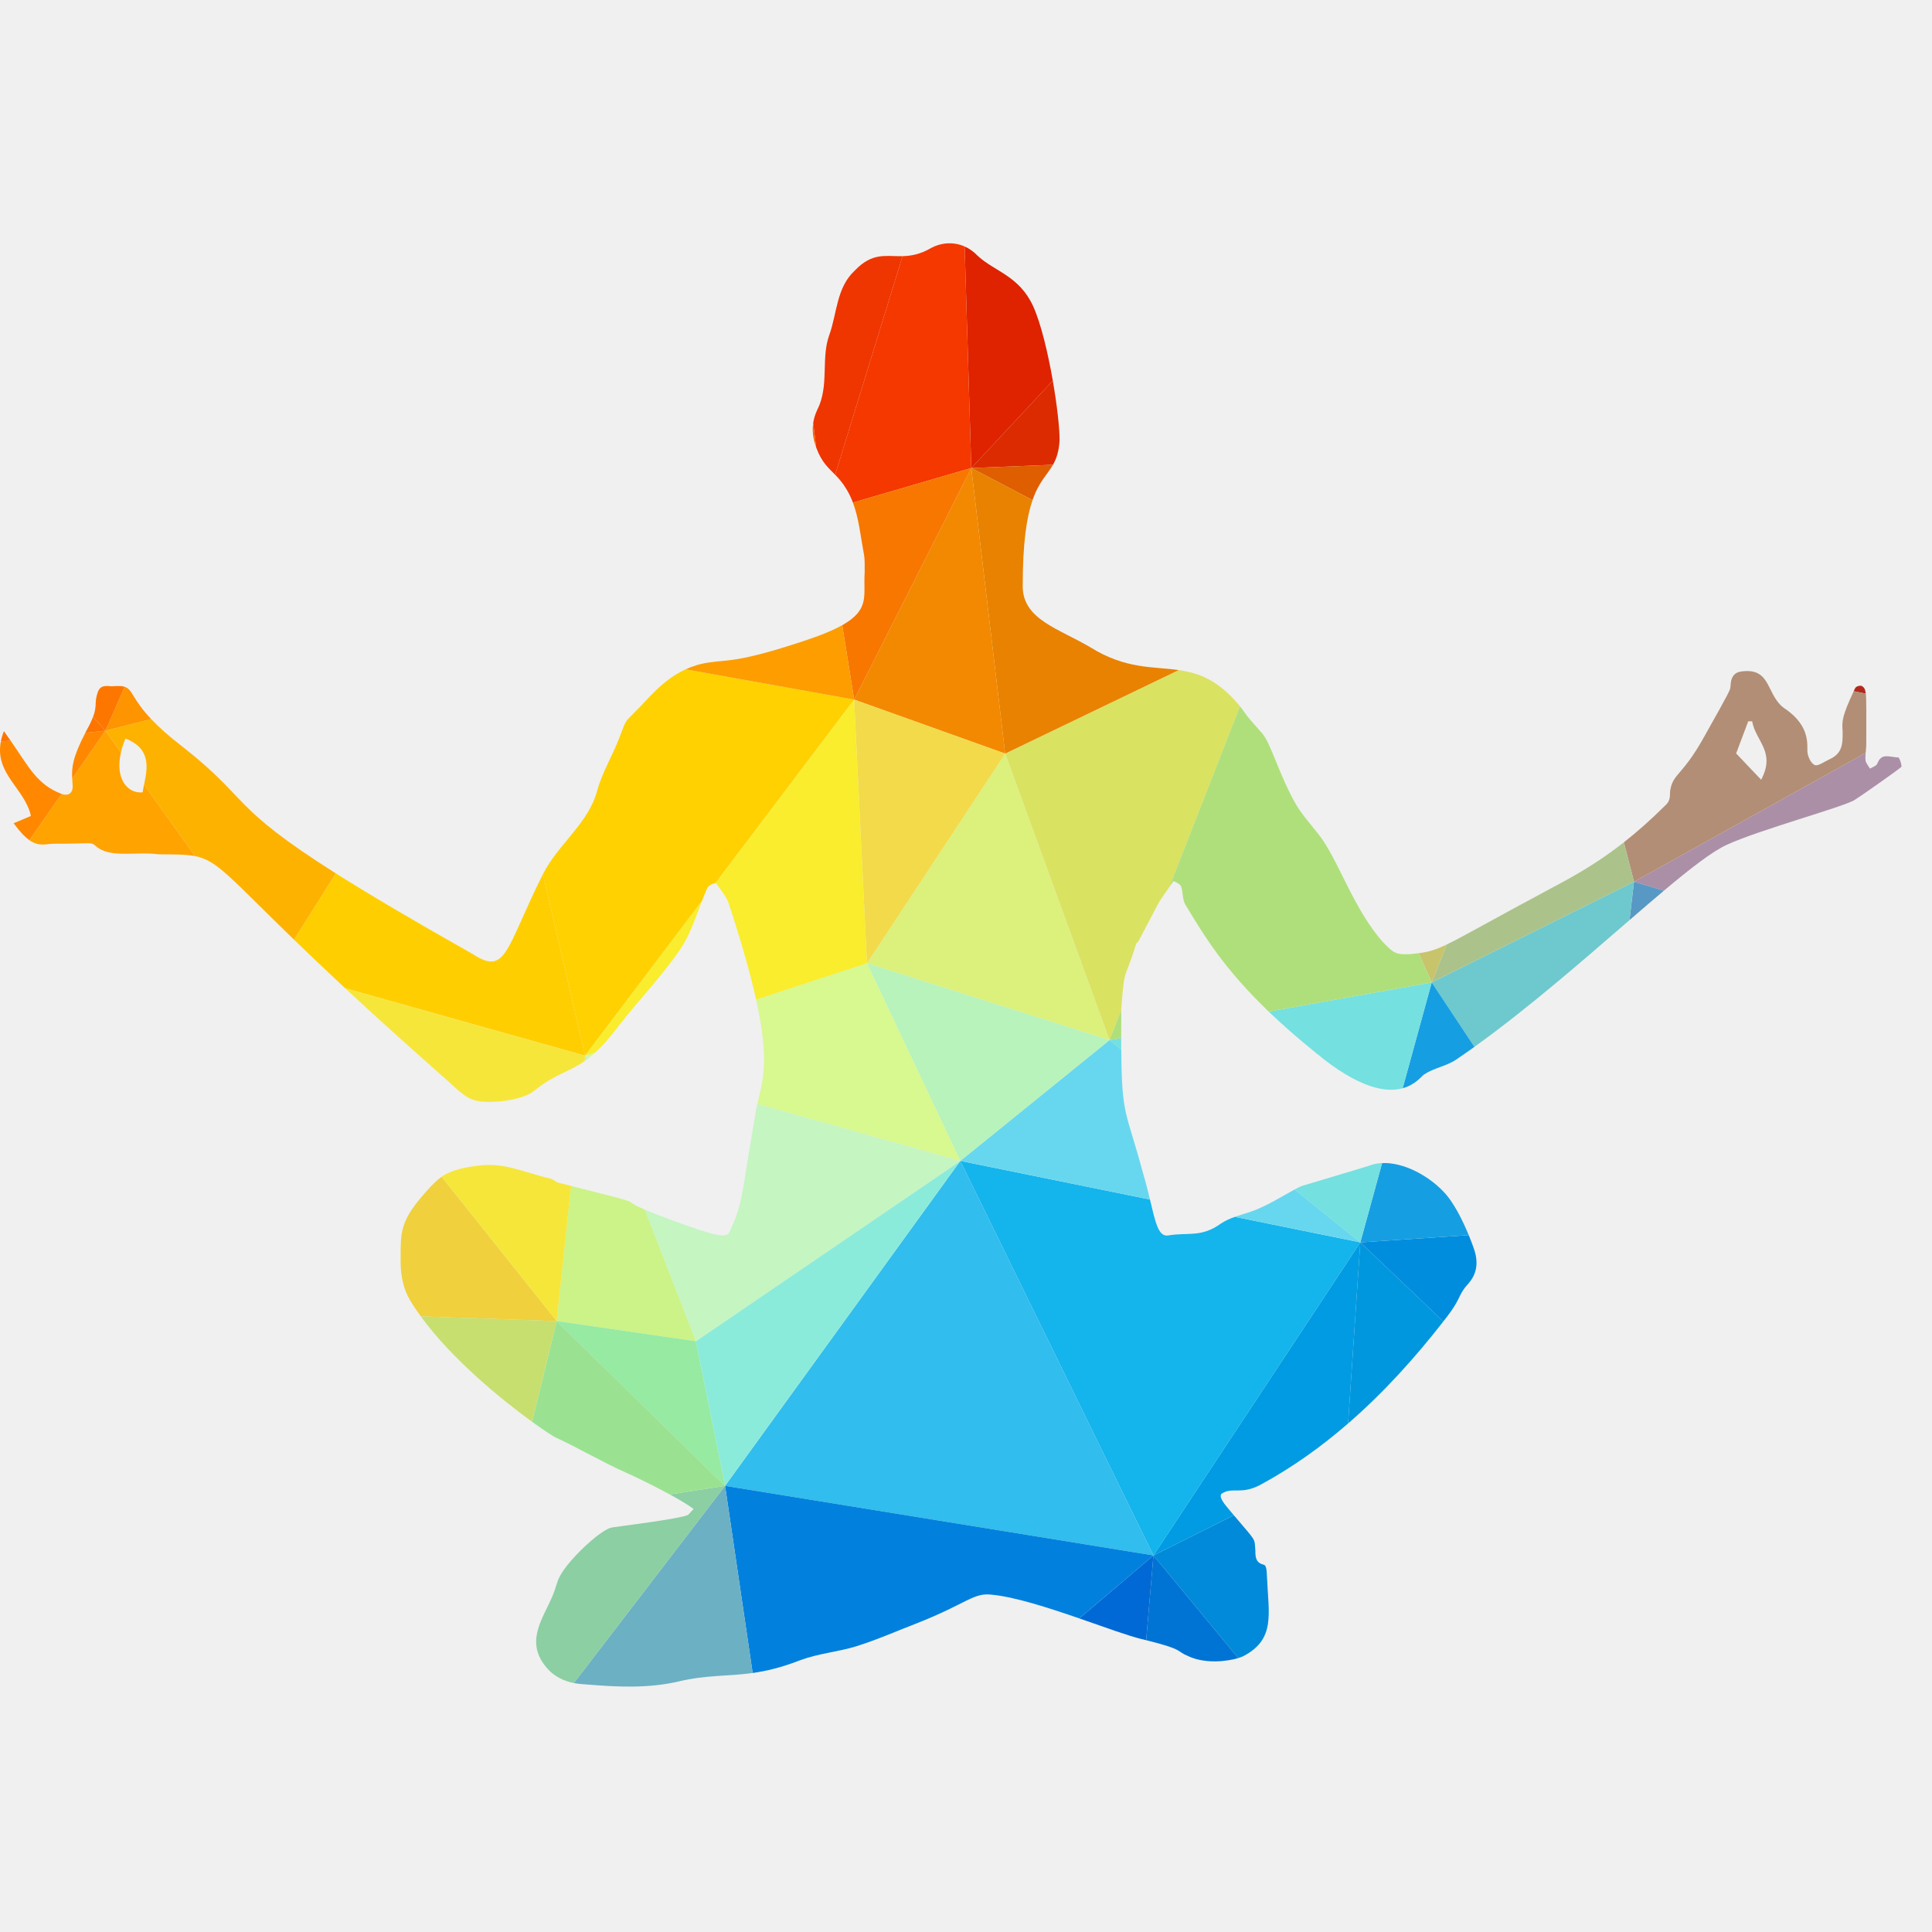
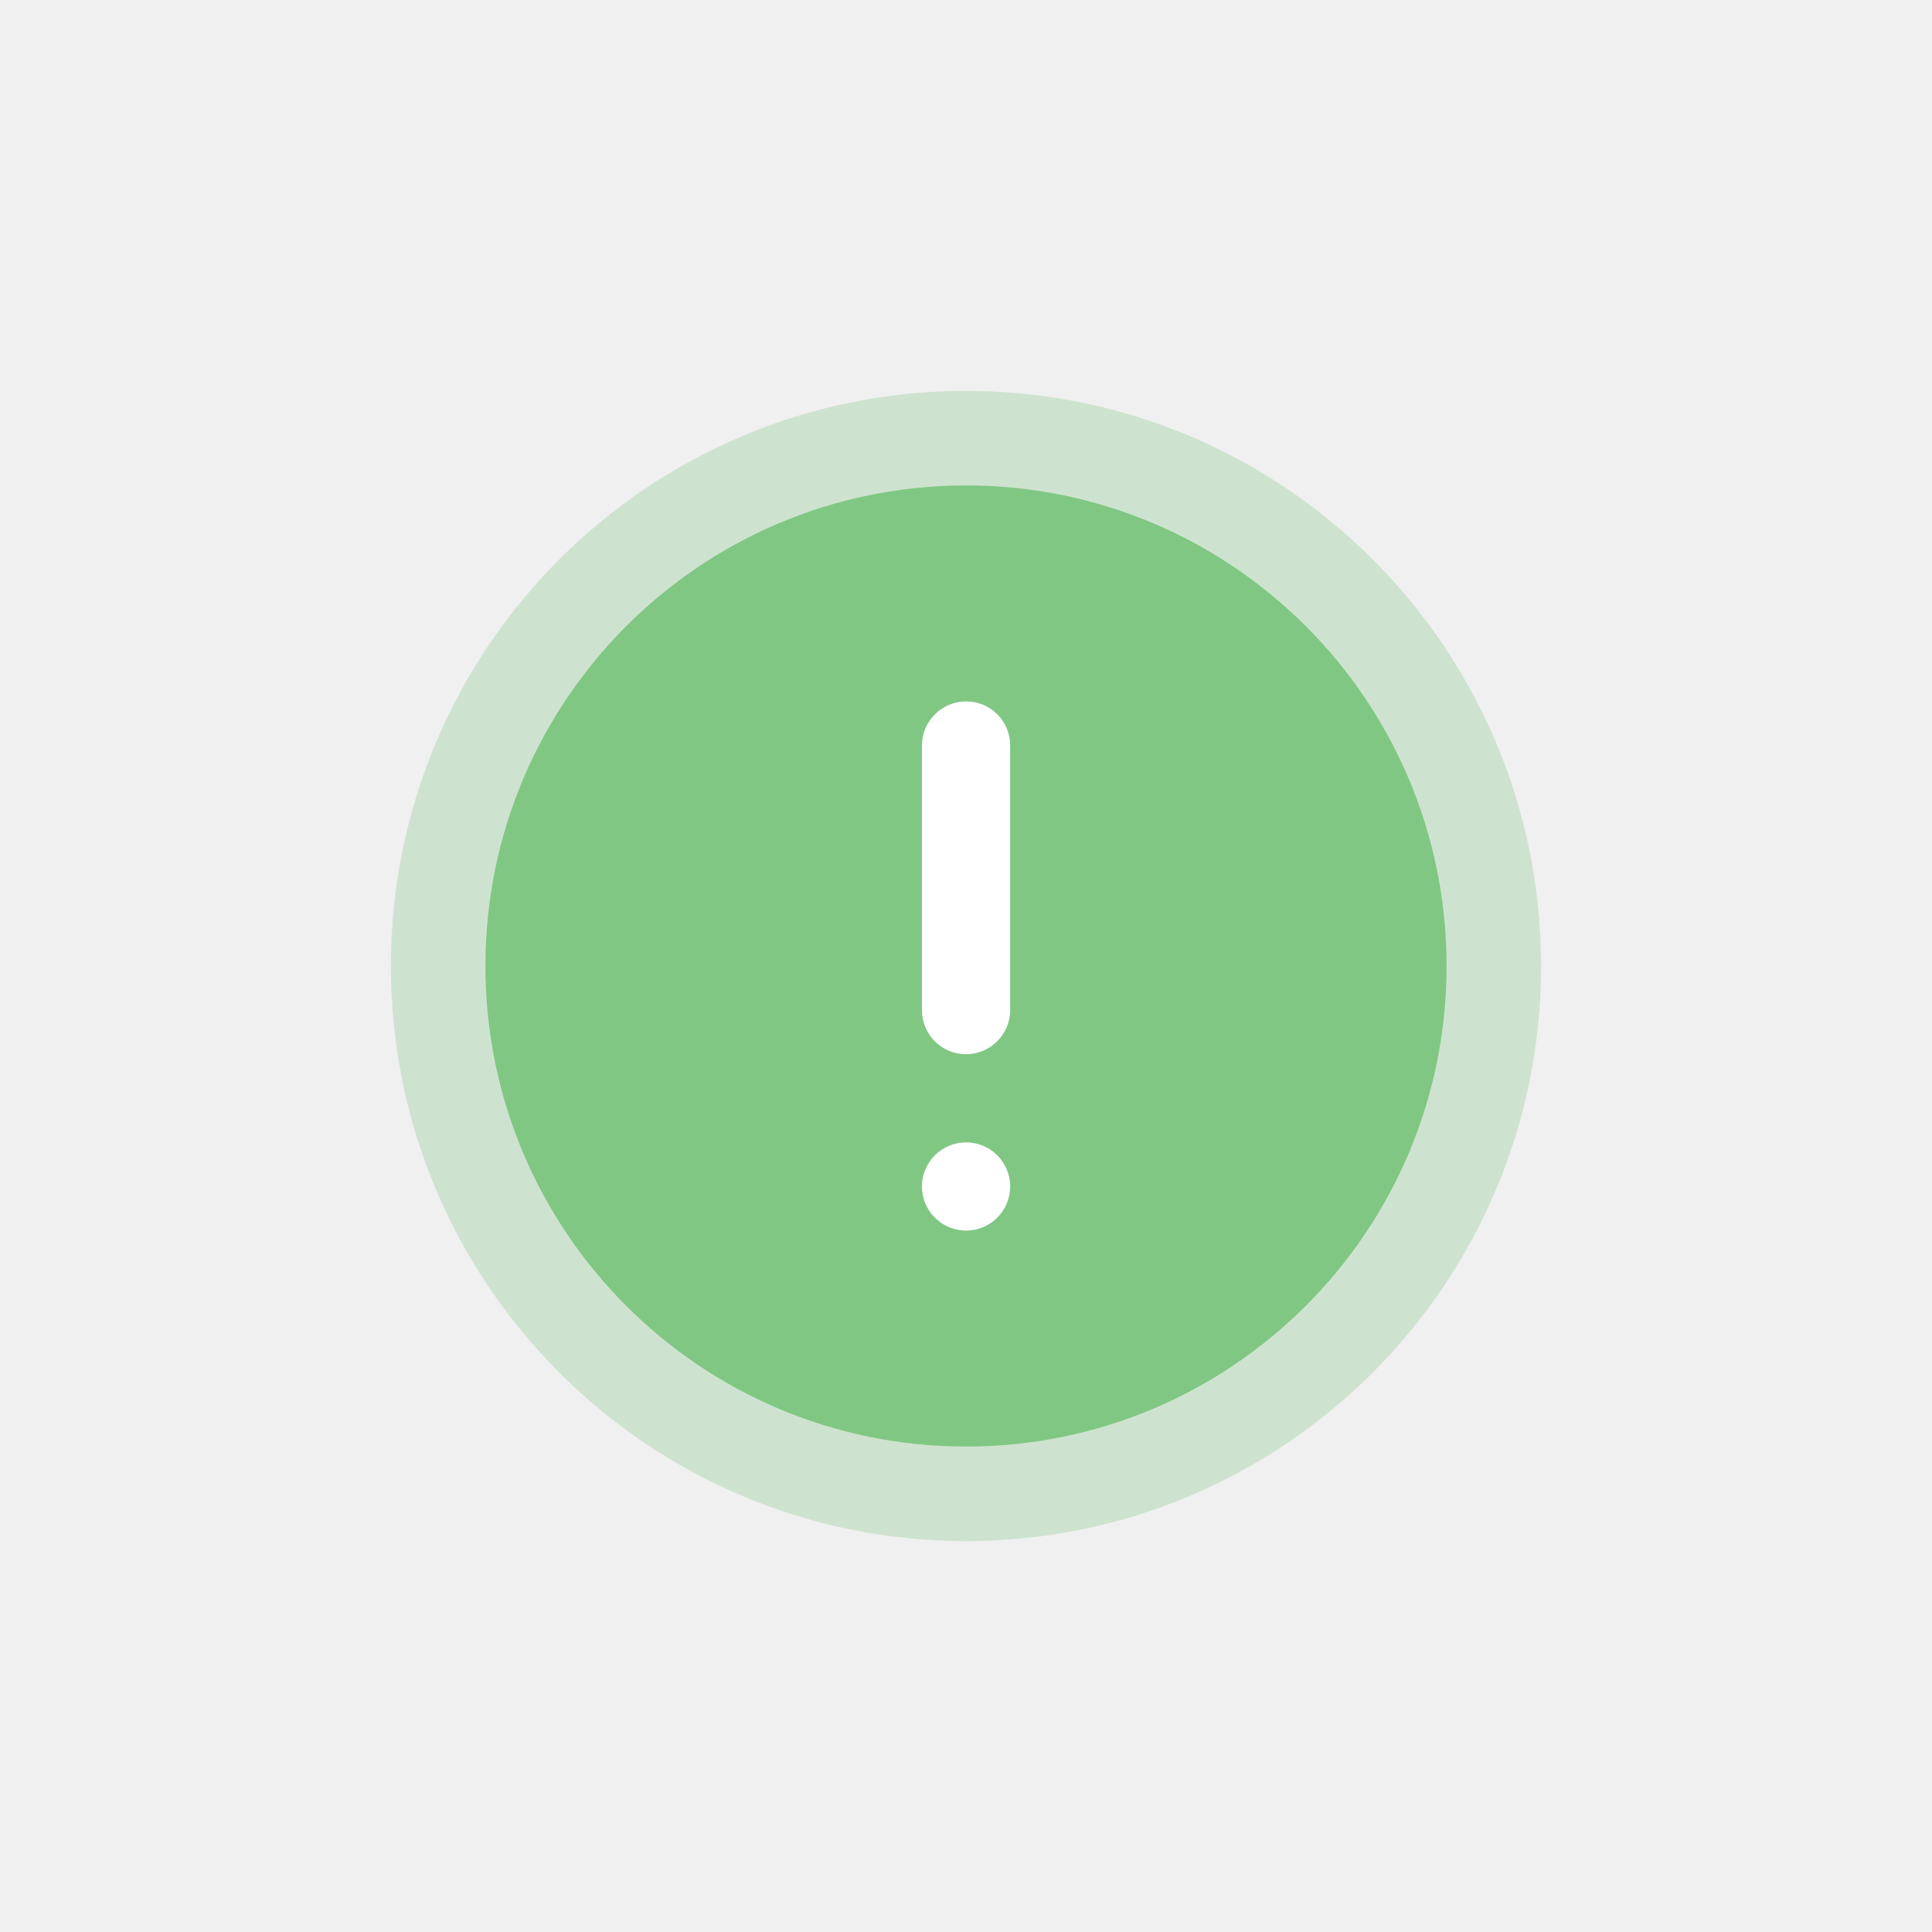
- <svg xmlns="http://www.w3.org/2000/svg" version="1.1" id="svg13588" width="800" height="800" viewBox="0 0 800 800">
-   <defs id="defs13592">
-     <clipPath clipPathUnits="userSpaceOnUse" id="clipPath13604">
-       <path d="M 0,600 H 600 V 0 H 0 Z" id="path13602" />
-     </clipPath>
-   </defs>
-   <g id="g13596" transform="matrix(1.333333,0,0,-1.333333,0,800)">
-     <g id="g13598">
-       <g id="g13600" clip-path="url(#clipPath13604)">
-         <g id="g13606" transform="translate(578.1914,386.9897)">
-           <path d="m 0,0 c -0.485,0.142 -1.749,-0.009 -2.118,-0.805 -0.135,-0.289 -0.265,-0.568 -0.391,-0.84 L 1.248,-2.419 C 1.076,-0.893 0.722,-0.488 0,0" style="fill:#b4281c;fill-opacity:1;fill-rule:nonzero;stroke:none" id="path13608" />
-         </g>
-         <g id="g13610" transform="translate(516.7393,323.3911)">
-           <path d="m 0,0 c 8.265,6.945 15.04,12.196 19.5,14.237 10.155,4.67 35.493,11.545 39.625,13.864 0.943,0.516 14.303,9.853 14.684,10.425 -0.098,0.981 -0.378,1.987 -0.901,2.823 -2.305,0.126 -4.492,0.99 -5.66,-0.311 -0.594,-0.488 -0.775,-1.254 -1.141,-1.888 -0.596,-0.578 -1.405,-0.848 -2.122,-1.236 -0.458,0.824 -1.155,1.538 -1.358,2.481 -0.084,0.8 -0.041,1.598 0.027,2.396 L -9.285,2.777 Z" style="fill:#ab8fa7;fill-opacity:1;fill-rule:nonzero;stroke:none" id="path13612" />
-         </g>
-         <g id="g13614" transform="translate(506.0645,314.2578)">
-           <path d="M 0,0 C 3.766,3.255 7.341,6.332 10.675,9.133 L 1.39,11.911 Z" style="fill:#5898c4;fill-opacity:1;fill-rule:nonzero;stroke:none" id="path13616" />
-         </g>
-         <g id="g13618" transform="translate(542.9297,375.9956)">
-           <path d="m 0,0 c 0.396,0.003 0.803,0.003 1.212,0.006 1.118,-6.253 7.396,-9.463 2.804,-18.155 -2.629,2.69 -5.165,5.469 -7.77,8.178 C -2.536,-6.635 -1.227,-3.333 0,0 m 36.464,-9.814 c 0.09,1.05 0.227,2.101 0.194,3.155 C 36.641,2.424 36.741,6.518 36.51,8.575 L 32.753,9.349 C 29.245,1.765 29.028,0.082 29.318,-3.117 c 0.044,-4.188 -0.11,-6.974 -4.405,-8.84 -1.442,-0.683 -3.037,-1.885 -4.11,-1.685 -1.323,0.443 -2.27,2.665 -2.423,4.089 -0.148,2.113 0.974,7.868 -6.611,13.23 C 5.387,7.579 7.566,16.667 -1.915,15.505 -5.617,15.143 -5.384,11.813 -5.531,10.57 -5.709,9.602 -5.59,9.583 -13.534,-4.541 c -6.705,-12.148 -9.663,-11.606 -10.61,-16.477 -0.427,-1.395 0.406,-3.207 -1.485,-4.977 -4.624,-4.6 -8.894,-8.37 -12.996,-11.593 l 3.149,-12.239 z" style="fill:#b28e76;fill-opacity:1;fill-rule:nonzero;stroke:none" id="path13620" />
-         </g>
-         <g id="g13622" transform="translate(444.6328,294.9004)">
-           <path d="M 0,0 13.263,-20.008 C 30.065,-7.961 47.111,6.977 61.432,19.357 l 1.389,11.911 z" style="fill:#6dc9cd;fill-opacity:1;fill-rule:nonzero;stroke:none" id="path13624" />
-         </g>
-         <g id="g13626" transform="translate(507.4541,326.1685)">
-           <path d="M 0,0 -3.149,12.239 C -10.905,6.146 -18.054,2.011 -25.83,-2.068 -44.614,-12.122 -52.949,-16.987 -58.164,-19.485 l -4.657,-11.783 z" style="fill:#abc38b;fill-opacity:1;fill-rule:nonzero;stroke:none" id="path13628" />
-         </g>
-         <g id="g13630" transform="translate(449.29,306.6836)">
-           <path d="m 0,0 c -3.591,-1.721 -5.704,-2.318 -8.728,-2.715 l 4.071,-9.068 z" style="fill:#c8c46c;fill-opacity:1;fill-rule:nonzero;stroke:none" id="path13632" />
-         </g>
-         <g id="g13634" transform="translate(418.6631,157.9316)">
-           <path d="M 0,0 C 11.132,9.652 20.939,20.578 29.581,31.682 L 3.797,56.238 Z" style="fill:#0097de;fill-opacity:1;fill-rule:nonzero;stroke:none" id="path13636" />
-         </g>
-         <g id="g13638" transform="translate(448.2441,189.6133)">
-           <path d="m 0,0 c 0.379,0.486 0.757,0.973 1.131,1.459 3.886,5.062 3.449,6.111 5.46,8.9 1.073,1.479 5.215,4.541 3.137,11.524 -0.078,0.267 -0.748,2.26 -1.842,4.918 l -33.67,-2.244 z" style="fill:#008dde;fill-opacity:1;fill-rule:nonzero;stroke:none" id="path13640" />
-         </g>
-         <g id="g13642" transform="translate(456.1299,216.4141)">
-           <path d="m 0,0 c -1.766,4.285 -4.641,10.299 -7.939,13.605 -4.687,4.918 -12.329,9.075 -18.967,8.778 L -33.67,-2.244 Z" style="fill:#169ee2;fill-opacity:1;fill-rule:nonzero;stroke:none" id="path13644" />
-         </g>
-         <g id="g13646" transform="translate(435.6045,262.0293)">
-           <path d="m 0,0 c 4.052,1.113 5.959,3.859 6.686,4.307 3.06,2.017 6.854,2.531 9.904,4.576 1.894,1.283 3.797,2.613 5.701,3.98 L 9.028,32.871 Z" style="fill:#169ee2;fill-opacity:1;fill-rule:nonzero;stroke:none" id="path13648" />
-         </g>
-         <g id="g13650" transform="translate(344.5723,276.9902)">
-           <path d="m 0,0 3.646,9.332 c 0,0.129 0,0.252 10e-4,0.383 1.077,13.767 0.874,7.99 4.692,20.359 0.224,0.184 0.498,0.332 0.634,0.604 7.217,13.488 5.145,10.521 9.594,16.842 l 21.942,56.157 c -0.112,0.141 -0.224,0.283 -0.339,0.42 -6.587,7.817 -12.498,9.928 -18.669,10.813 L -32.406,88.975 Z" style="fill:#dae262;fill-opacity:1;fill-rule:nonzero;stroke:none" id="path13652" />
-         </g>
-         <g id="g13654" transform="translate(384.5479,85.0684)">
-           <path d="m 0,0 c 0.72,0.219 1.31,0.449 1.722,0.67 9.897,5.273 7.686,12.971 7.195,24.621 -0.08,0.568 0.076,3.545 -1.021,3.701 -2.269,0.584 -2.601,2.041 -2.583,4.342 -0.311,4.213 0.387,2.619 -6.684,11.029 l -24.96,-12.48 z" style="fill:#008ad9;fill-opacity:1;fill-rule:nonzero;stroke:none" id="path13656" />
-         </g>
-         <g id="g13658" transform="translate(429.2236,238.7969)">
-           <path d="m 0,0 c -0.978,-0.045 -1.934,-0.184 -2.855,-0.434 0,0 0.9,0.18 -21.882,-6.609 -0.606,-0.205 -1.431,-0.613 -2.411,-1.143 l 20.384,-16.441 z" style="fill:#74e0e0;fill-opacity:1;fill-rule:nonzero;stroke:none" id="path13660" />
-         </g>
-         <g id="g13662" transform="translate(348.2188,274.0508)">
-           <path d="M 0,0 C -0.009,1.127 -0.015,2.322 -0.017,3.59 L -3.646,2.939 Z" style="fill:#74e0e0;fill-opacity:1;fill-rule:nonzero;stroke:none" id="path13664" />
-         </g>
-         <g id="g13666" transform="translate(394.0088,285.8398)">
-           <path d="M 0,0 C 4.135,-3.971 8.962,-8.229 14.681,-12.848 28.211,-24.057 36.56,-25.195 41.596,-23.811 L 50.624,9.061 Z" style="fill:#74e0e0;fill-opacity:1;fill-rule:nonzero;stroke:none" id="path13668" />
-         </g>
-         <g id="g13670" transform="translate(364.4443,326.3667)">
-           <path d="m 0,0 c 0.849,-0.372 1.78,-0.771 2.321,-1.565 0.775,-1.99 0.28,-4.357 1.614,-6.159 5.67,-9.397 11.731,-19.461 25.629,-32.803 l 50.624,9.061 -4.07,9.068 c -0.803,-0.103 -1.67,-0.195 -2.646,-0.289 -4.493,-0.166 -4.938,0.219 -8.271,3.572 -9.275,10.226 -14.161,26.168 -20.166,33.657 -2.34,3.004 -4.916,5.839 -6.899,9.101 -5.15,8.855 -7.877,19.108 -10.539,22.186 -1.212,1.427 -2.512,2.773 -3.717,4.206 -1.171,1.352 -2.13,2.869 -3.243,4.266 L -1.305,-1.856 C -0.922,-1.311 -0.49,-0.699 0,0" style="fill:#afdf7b;fill-opacity:1;fill-rule:nonzero;stroke:none" id="path13672" />
-         </g>
-         <g id="g13674" transform="translate(348.2021,277.6406)">
-           <path d="M 0,0 C -0.006,2.57 0.001,5.447 0.016,8.682 L -3.63,-0.65 Z" style="fill:#afdf7b;fill-opacity:1;fill-rule:nonzero;stroke:none" id="path13676" />
-         </g>
-         <g id="g13678" transform="translate(326.9551,481.7827)">
-           <path d="m 0,0 c -1.489,8.546 -3.643,17.625 -6.05,23.015 -4.362,9.577 -11.904,10.8 -17.282,15.756 -1.261,1.333 -2.633,2.275 -4.04,2.898 l 2.065,-68.797 z" style="fill:#df2200;fill-opacity:1;fill-rule:nonzero;stroke:none" id="path13680" />
-         </g>
-         <g id="g13682" transform="translate(358.2168,116.9512)">
-           <path d="m 0,0 24.96,12.48 c -0.54,0.643 -1.124,1.342 -1.759,2.108 -0.691,0.85 -2.932,3.281 -2.155,4.496 3.416,2.367 5.94,-0.412 12.111,2.818 9.886,5.338 18.958,11.852 27.289,19.078 l 3.797,56.239 z" style="fill:#009be2;fill-opacity:1;fill-rule:nonzero;stroke:none" id="path13684" />
-         </g>
-         <g id="g13686" transform="translate(358.2168,116.9512)">
-           <path d="m 0,0 64.243,97.219 -38.941,7.929 c -1.491,-0.529 -2.939,-1.154 -4.268,-2.031 -6.223,-4.517 -10.297,-2.685 -16.513,-3.756 -3.008,-0.422 -3.884,3.998 -5.599,11.16 l -58.901,11.997 z" style="fill:#14b4ec;fill-opacity:1;fill-rule:nonzero;stroke:none" id="path13688" />
-         </g>
-         <g id="g13690" transform="translate(327.0127,455.6626)">
-           <path d="M 0,0 C 1.056,1.846 1.834,4.053 2.053,7.606 2.06,11.404 1.262,18.553 -0.058,26.12 L -25.364,-1.008 Z" style="fill:#dc2b00;fill-opacity:1;fill-rule:nonzero;stroke:none" id="path13692" />
-         </g>
-         <g id="g13694" transform="translate(320.665,444.6831)">
-           <path d="M 0,0 C 2.002,5.78 4.568,7.867 6.348,10.979 L -19.017,9.972 Z" style="fill:#df5e00;fill-opacity:1;fill-rule:nonzero;stroke:none" id="path13696" />
-         </g>
-         <g id="g13698" transform="translate(298.2373,239.4687)">
-           <path d="m 0,0 58.901,-11.996 c -0.567,2.369 -1.225,5.039 -2.084,7.934 -5.329,19.917 -6.67,17.406 -6.836,38.644 l -3.646,2.939 z" style="fill:#67d7ef;fill-opacity:1;fill-rule:nonzero;stroke:none" id="path13700" />
-         </g>
-         <g id="g13702" transform="translate(402.0752,230.6113)">
-           <path d="m 0,0 c -3.558,-1.924 -9.174,-5.475 -13.905,-6.996 -1.537,-0.522 -3.117,-0.969 -4.652,-1.516 l 38.942,-7.929 z" style="fill:#67d7ef;fill-opacity:1;fill-rule:nonzero;stroke:none" id="path13704" />
-         </g>
-         <g id="g13706" transform="translate(355.9492,90.625)">
-           <path d="m 0,0 c 12.19,-3.049 8.91,-3.252 13.257,-5.043 5.149,-2.332 11.83,-1.578 15.342,-0.514 L 2.268,26.326 Z" style="fill:#0074d4;fill-opacity:1;fill-rule:nonzero;stroke:none" id="path13708" />
-         </g>
-         <g id="g13710" transform="translate(312.166,365.9653)">
-           <path d="M 0,0 53.907,25.935 C 45.898,27.082 37.452,26.165 26.52,32.973 16.573,38.858 5.767,41.569 5.446,51.589 5.408,65.657 6.734,73.622 8.499,78.718 l -19.017,9.971 z" style="fill:#e88200;fill-opacity:1;fill-rule:nonzero;stroke:none" id="path13712" />
-         </g>
-         <g id="g13714" transform="translate(312.166,365.9653)">
-           <path d="M 0,0 -42.923,-65.096 32.406,-88.975 Z" style="fill:#dcf07c;fill-opacity:1;fill-rule:nonzero;stroke:none" id="path13716" />
-         </g>
-         <g id="g13718" transform="translate(225.1816,138.5547)">
-           <path d="M 0,0 133.035,-21.604 73.056,100.914 Z" style="fill:#31bded;fill-opacity:1;fill-rule:nonzero;stroke:none" id="path13720" />
-         </g>
-         <g id="g13722" transform="translate(355.9492,90.625)">
-           <path d="M 0,0 2.268,26.326 -20.757,6.762 c 8,-2.766 15.308,-5.459 19.29,-6.401 C -0.953,0.236 -0.467,0.115 0,0" style="fill:#0069d5;fill-opacity:1;fill-rule:nonzero;stroke:none" id="path13724" />
-         </g>
-         <g id="g13726" transform="translate(225.1816,138.5547)">
-           <path d="m 0,0 8.559,-58.115 c 4.263,0.603 8.996,1.705 14.864,4.004 5.525,2.033 11.453,2.527 17.073,4.213 6.626,2.05 12.966,4.882 19.431,7.369 15.21,6.023 17.269,9.484 22.973,8.716 7.048,-0.658 17.572,-4.058 27.111,-7.355 l 23.024,19.564 z" style="fill:#0181dd;fill-opacity:1;fill-rule:nonzero;stroke:none" id="path13728" />
-         </g>
-         <g id="g13730" transform="translate(216.0854,183.4687)">
-           <path d="M 0,0 9.096,-44.914 82.152,56 Z" style="fill:#8bebdb;fill-opacity:1;fill-rule:nonzero;stroke:none" id="path13732" />
-         </g>
-         <g id="g13734" transform="translate(301.6484,454.6548)">
-           <path d="M 0,0 -36.386,-71.918 10.518,-88.689 Z" style="fill:#f38900;fill-opacity:1;fill-rule:nonzero;stroke:none" id="path13736" />
-         </g>
-         <g id="g13738" transform="translate(269.2427,300.8691)">
-           <path d="M 0,0 28.995,-61.4 75.33,-23.879 Z" style="fill:#b7f3bb;fill-opacity:1;fill-rule:nonzero;stroke:none" id="path13740" />
-         </g>
-         <g id="g13742" transform="translate(265.4712,515.9917)">
-           <path d="m 0,0 c -5.74,-5.332 -5.494,-13.276 -7.929,-20.031 -2.488,-6.871 -0.271,-14.435 -3.022,-21.654 -0.332,-0.95 -1.548,-2.81 -1.973,-5.643 l 0.931,-7.638 c 0.022,-0.059 0.041,-0.118 0.064,-0.179 1.682,-4.462 3.688,-6.111 5.816,-8.281 L 14.817,4.458 C 9.663,4.323 5.518,5.767 0,0" style="fill:#ef3500;fill-opacity:1;fill-rule:nonzero;stroke:none" id="path13744" />
-         </g>
-         <g id="g13746" transform="translate(299.583,523.4517)">
-           <path d="m 0,0 c -3.692,1.637 -7.625,1.069 -10.417,-0.463 -3.42,-2.001 -6.277,-2.471 -8.877,-2.539 l -20.931,-67.884 c 1.127,-1.148 2.288,-2.443 3.454,-4.38 0.842,-1.365 1.515,-2.792 2.068,-4.264 l 36.768,10.733 z" style="fill:#f43800;fill-opacity:1;fill-rule:nonzero;stroke:none" id="path13748" />
-         </g>
-         <g id="g13750" transform="translate(301.6484,454.6548)">
-           <path d="m 0,0 -36.768,-10.733 c 1.894,-5.034 2.391,-10.602 3.426,-16.089 0.347,-1.888 0.184,-3.81 0.224,-5.716 -0.475,-7.014 1.782,-11.357 -6.969,-16.273 l 3.701,-23.107 z" style="fill:#f77700;fill-opacity:1;fill-rule:nonzero;stroke:none" id="path13752" />
-         </g>
-         <g id="g13754" transform="translate(265.2627,382.7368)">
-           <path d="m 0,0 3.98,-81.868 42.923,65.097 z" style="fill:#f2da4a;fill-opacity:1;fill-rule:nonzero;stroke:none" id="path13756" />
-         </g>
-         <g id="g13758" transform="translate(253.478,461.0259)">
-           <path d="M 0,0 -0.931,7.638 C -1.237,5.602 -1.132,3.064 0,0" style="fill:#fb6100;fill-opacity:1;fill-rule:nonzero;stroke:none" id="path13760" />
-         </g>
-         <g id="g13762" transform="translate(269.2427,300.8691)">
-           <path d="m 0,0 -34.43,-11.291 c 4.375,-19.814 1.914,-25.602 0.369,-32.424 L 28.995,-61.4 Z" style="fill:#d8f890;fill-opacity:1;fill-rule:nonzero;stroke:none" id="path13764" />
-         </g>
-         <g id="g13766" transform="translate(183.2183,271.7305)">
-           <path d="M 0,0 C 0.559,0.451 1.134,0.947 1.728,1.496 L -1.529,0.428 Z" style="fill:#d8f890;fill-opacity:1;fill-rule:nonzero;stroke:none" id="path13768" />
-         </g>
-         <g id="g13770" transform="translate(298.2373,239.4687)">
-           <path d="m 0,0 -63.056,17.686 c -0.217,-0.959 -0.416,-1.94 -0.575,-2.981 -4.827,-28.373 -3.895,-27.422 -7.923,-36.496 -0.886,-2.527 -4.431,-1.537 -17.768,3.27 -4.097,1.519 -6.828,2.607 -8.685,3.404 L -82.152,-56 Z" style="fill:#c5f5c1;fill-opacity:1;fill-rule:nonzero;stroke:none" id="path13772" />
-         </g>
-         <g id="g13774" transform="translate(182.1704,270.9199)">
-           <path d="M 0,0 C 0.343,0.254 0.692,0.523 1.048,0.811 L -0.481,1.238 Z" style="fill:#c5f5c1;fill-opacity:1;fill-rule:nonzero;stroke:none" id="path13776" />
-         </g>
-         <g id="g13778" transform="translate(178.2236,77.3145)">
-           <path d="m 0,0 c 1.748,-0.338 3.177,-0.359 3.87,-0.437 9.577,-0.79 19.166,-1.26 28.525,0.898 C 41.31,2.6 47.604,2.004 55.517,3.125 L 46.958,61.24 Z" style="fill:#6cb0c4;fill-opacity:1;fill-rule:nonzero;stroke:none" id="path13780" />
-         </g>
-         <g id="g13782" transform="translate(212.9209,392.1343)">
-           <path d="m 0,0 c -7.358,-3.378 -11.848,-9.501 -15.415,-12.913 -3.459,-3.684 -2.798,-1.984 -5.258,-8.591 -1.752,-4.541 -4.212,-8.777 -5.869,-13.361 -0.621,-1.584 -0.969,-3.253 -1.559,-4.849 -3.336,-9.049 -11.784,-15.183 -16.209,-23.89 -10e-4,-10e-4 -0.003,-0.004 -0.004,-0.007 l 13.083,-56.365 36.298,48.028 c 0.446,1.161 0.907,2.314 1.402,3.45 0.192,0.404 0.393,1.573 2.82,2.136 l 43.053,56.964 z" style="fill:#ffd100;fill-opacity:1;fill-rule:nonzero;stroke:none" id="path13784" />
-         </g>
-         <g id="g13786" transform="translate(184.9458,273.2266)">
-           <path d="m 0,0 c 2.113,1.949 4.474,4.564 7.256,8.246 6.137,7.947 13.187,15.176 18.881,23.467 3.187,4.646 4.897,10.023 6.905,15.246 L -3.256,-1.068 Z" style="fill:#f9ed2d;fill-opacity:1;fill-rule:nonzero;stroke:none" id="path13788" />
-         </g>
-         <g id="g13790" transform="translate(265.2627,382.7368)">
-           <path d="m 0,0 -43.053,-56.965 c 0.032,0.007 0.059,0.016 0.092,0.023 1.473,-2.116 3.247,-4.095 4.089,-6.579 4.089,-12.477 6.753,-22.079 8.422,-29.638 l 34.43,11.291 z" style="fill:#f9ed2d;fill-opacity:1;fill-rule:nonzero;stroke:none" id="path13792" />
-         </g>
-         <g id="g13794" transform="translate(261.561,405.8433)">
-           <path d="m 0,0 c -2.75,-1.545 -6.583,-3.145 -11.933,-4.904 -20.513,-6.807 -23.499,-5.765 -29.432,-6.675 -2.707,-0.38 -5.114,-1.138 -7.275,-2.13 l 52.342,-9.398 z" style="fill:#fd9d00;fill-opacity:1;fill-rule:nonzero;stroke:none" id="path13796" />
-         </g>
-         <g id="g13798" transform="translate(216.0854,183.4687)">
-           <path d="m 0,0 -15.855,40.883 c -9.291,3.988 3.366,0.662 -22.866,7.346 L -43.208,6.254 Z" style="fill:#cbf387;fill-opacity:1;fill-rule:nonzero;stroke:none" id="path13800" />
-         </g>
-         <g id="g13802" transform="translate(181.5063,270.4414)">
-           <path d="M 0,0 C 0.219,0.152 0.44,0.312 0.664,0.478 L 0.183,1.717 Z" style="fill:#cbf387;fill-opacity:1;fill-rule:nonzero;stroke:none" id="path13804" />
-         </g>
-         <g id="g13806" transform="translate(208.02,135.877)">
-           <path d="M 0,0 C 3.134,-1.705 5.926,-3.359 7.395,-4.527 6.783,-5.061 6.337,-5.752 5.719,-6.275 c -1.337,-1.192 -23.474,-3.84 -24.076,-4.055 -4.022,-1.281 -13.359,-10.352 -15.739,-14.982 -1.006,-1.821 -1.362,-3.893 -2.164,-5.792 -2.845,-7.011 -8.646,-14.029 -2.605,-21.931 2.726,-3.654 6.299,-4.99 9.069,-5.528 L 17.162,2.678 Z" style="fill:#8bcfa3;fill-opacity:1;fill-rule:nonzero;stroke:none" id="path13808" />
-         </g>
-         <g id="g13810" transform="translate(172.8774,189.7227)">
-           <path d="M 0,0 52.304,-51.168 43.208,-6.254 Z" style="fill:#96eaa2;fill-opacity:1;fill-rule:nonzero;stroke:none" id="path13812" />
-         </g>
-         <g id="g13814" transform="translate(172.8774,189.7227)">
-           <path d="m 0,0 -7.637,-31.27 c 3.667,-2.658 6.324,-4.375 7.192,-4.82 7.389,-3.402 14.389,-7.594 21.821,-10.904 2.728,-1.201 8.696,-4.094 13.767,-6.852 l 17.161,2.678 z" style="fill:#9ae292;fill-opacity:1;fill-rule:nonzero;stroke:none" id="path13816" />
-         </g>
-         <g id="g13818" transform="translate(168.6074,328.5229)">
-           <path d="m 0,0 c -11.738,-23.529 -11.302,-31.66 -21.896,-24.757 -18.937,10.683 -32.469,18.709 -42.418,25.002 l -12.992,-20.584 c 4.429,-4.291 9.657,-9.283 15.89,-15.086 l 74.498,-20.94 z" style="fill:#ffce00;fill-opacity:1;fill-rule:nonzero;stroke:none" id="path13820" />
-         </g>
-         <g id="g13822" transform="translate(137.1387,234.541)">
-           <path d="m 0,0 c -1.537,-1.059 -2.47,-2.176 -3.458,-3.123 -10.068,-10.852 -9.165,-13.883 -9.26,-23.637 0.043,-3.965 0.834,-8.011 2.866,-11.465 1.019,-1.714 2.16,-3.427 3.393,-5.127 l 42.198,-1.466 z" style="fill:#f0d03c;fill-opacity:1;fill-rule:nonzero;stroke:none" id="path13824" />
-         </g>
-         <g id="g13826" transform="translate(107.1909,293.0977)">
-           <path d="m 0,0 c 7.815,-7.275 17.21,-15.828 28.605,-25.885 9.381,-8.099 9.154,-10.064 19.65,-9.246 3.198,0.342 7.985,1.262 10.469,3.293 6.432,5.234 10.463,5.602 15.591,9.182 l 0.184,1.717 z" style="fill:#f6e63a;fill-opacity:1;fill-rule:nonzero;stroke:none" id="path13828" />
-         </g>
-         <g id="g13830" transform="translate(177.3643,231.6973)">
-           <path d="M 0,0 C -1.25,0.318 -2.586,0.66 -4.019,1.025 -4.932,1.332 -5.602,2.145 -6.576,2.311 -14.828,4.234 -20.919,7.525 -29.362,6.232 -35.081,5.557 -38.186,4.25 -40.226,2.844 L -4.487,-41.975 Z" style="fill:#f6e63a;fill-opacity:1;fill-rule:nonzero;stroke:none" id="path13832" />
-         </g>
-         <g id="g13834" transform="translate(130.6802,191.1895)">
-           <path d="m 0,0 c 9.73,-13.412 25.341,-26.055 34.56,-32.736 l 7.637,31.269 z" style="fill:#c7df6f;fill-opacity:1;fill-rule:nonzero;stroke:none" id="path13836" />
-         </g>
-         <g id="g13838" transform="translate(56.7227,368.0815)">
-           <path d="m 0,0 c -4.445,3.398 -7.547,6.24 -9.778,8.602 l -14.208,-3.612 4.815,-6.731 c 0.309,1.335 0.768,2.766 1.413,4.3 8.121,-3.178 6.81,-9.274 5.773,-14.345 L 3.873,-33.953 c 6.915,-1.379 10.594,-6.458 30.706,-25.945 l 12.992,20.585 C 14.247,-18.236 21.153,-16.635 0,0" style="fill:#feb200;fill-opacity:1;fill-rule:nonzero;stroke:none" id="path13840" />
-         </g>
-         <g id="g13842" transform="translate(46.9448,376.6831)">
-           <path d="M 0,0 C -6,6.35 -5.693,9.213 -8.216,10.023 L -14.209,-3.611 Z" style="fill:#fe9400;fill-opacity:1;fill-rule:nonzero;stroke:none" id="path13844" />
-         </g>
-         <g id="g13846" transform="translate(44.2983,353.9419)">
-           <path d="M 0,0 C -4.392,-0.536 -8.714,3.901 -6.747,12.398 L -11.562,19.13 -21.876,4.264 c 0.042,-0.755 0.105,-1.526 0.151,-2.371 0.043,-1.914 -1.115,-3.187 -3.419,-2.41 -0.012,0.005 -0.024,0.011 -0.038,0.016 l -9.97,-14.371 c 3.016,-2.116 5.047,-1.11 7.693,-1.097 11.549,-0.04 11.379,0.704 12.926,-0.741 4.452,-3.88 12.301,-1.605 19.468,-2.537 5.205,-0.057 8.551,-0.006 11.362,-0.567 L 0.439,2.354 C 0.272,1.537 0.112,0.747 0,0" style="fill:#ffa300;fill-opacity:1;fill-rule:nonzero;stroke:none" id="path13848" />
-         </g>
-         <g id="g13850" transform="translate(38.729,386.7065)">
-           <path d="M 0,0 C -0.873,0.28 -2.083,0.315 -4.011,0.164 -5.262,0.213 -7.534,0.788 -8.336,-1.61 -9.564,-5.017 -8.434,-5.657 -9.828,-9.336 l 3.835,-4.299 z" style="fill:#fd7700;fill-opacity:1;fill-rule:nonzero;stroke:none" id="path13852" />
-         </g>
-         <g id="g13854" transform="translate(3.2769,370.0132)">
-           <path d="m 0,0 -3.018,-0.312 c -1.925,-10.076 7.434,-14.539 9.35,-23.095 -1.796,-0.753 -3.579,-1.54 -5.381,-2.269 1.949,-2.675 3.537,-4.299 4.918,-5.267 l 9.97,14.371 C 8.256,-13.681 5.736,-8.311 0,0" style="fill:#ff8800;fill-opacity:1;fill-rule:nonzero;stroke:none" id="path13856" />
-         </g>
-         <g id="g13858" transform="translate(26.4971,372.4243)">
-           <path d="M 0,0 C -4.024,-7.823 -4.262,-10.867 -4.075,-14.219 L 6.239,0.648 Z" style="fill:#ff8800;fill-opacity:1;fill-rule:nonzero;stroke:none" id="path13860" />
-         </g>
-         <g id="g13862" transform="translate(28.9014,377.3706)">
-           <path d="M 0,0 C -0.405,-1.069 -1.022,-2.393 -1.974,-4.117 -2.123,-4.4 -2.265,-4.676 -2.404,-4.946 l 6.239,0.647 z" style="fill:#fd7400;fill-opacity:1;fill-rule:nonzero;stroke:none" id="path13864" />
-         </g>
-         <g id="g13866" transform="translate(1.2061,372.9331)">
-           <path d="M 0,0 C -0.444,-1.142 -0.752,-2.216 -0.947,-3.232 L 2.071,-2.92 C 1.424,-1.983 0.74,-1.012 0,0" style="fill:#fd7400;fill-opacity:1;fill-rule:nonzero;stroke:none" id="path13868" />
-         </g>
-       </g>
-     </g>
-   </g>
+ <svg xmlns="http://www.w3.org/2000/svg" fill-rule="evenodd" stroke-linejoin="round" stroke-miterlimit="2" clip-rule="evenodd" viewBox="0 0 400 400">
+   <defs />
+   <path fill="none" d="M0 0h400v400H0z" />
+   <circle cx="200" cy="200" r="119.072" fill="#81c784" fill-opacity=".3" />
+   <circle cx="200" cy="200" r="99.5" fill="#81c784" />
+   <path fill="#fff" d="M200.011 145.221c-5.042 0-9.129 4.136-9.129 9.102v54.834a9.094 9.094 0 009.129 9.103c5.043 0 9.13-4.136 9.13-9.103v-54.834a9.093 9.093 0 00-9.13-9.102zm0 109.558a9.13 9.13 0 009.13-9.13 9.129 9.129 0 00-9.13-9.129 9.129 9.129 0 00-9.129 9.129 9.129 9.129 0 009.129 9.13z" />
</svg>
